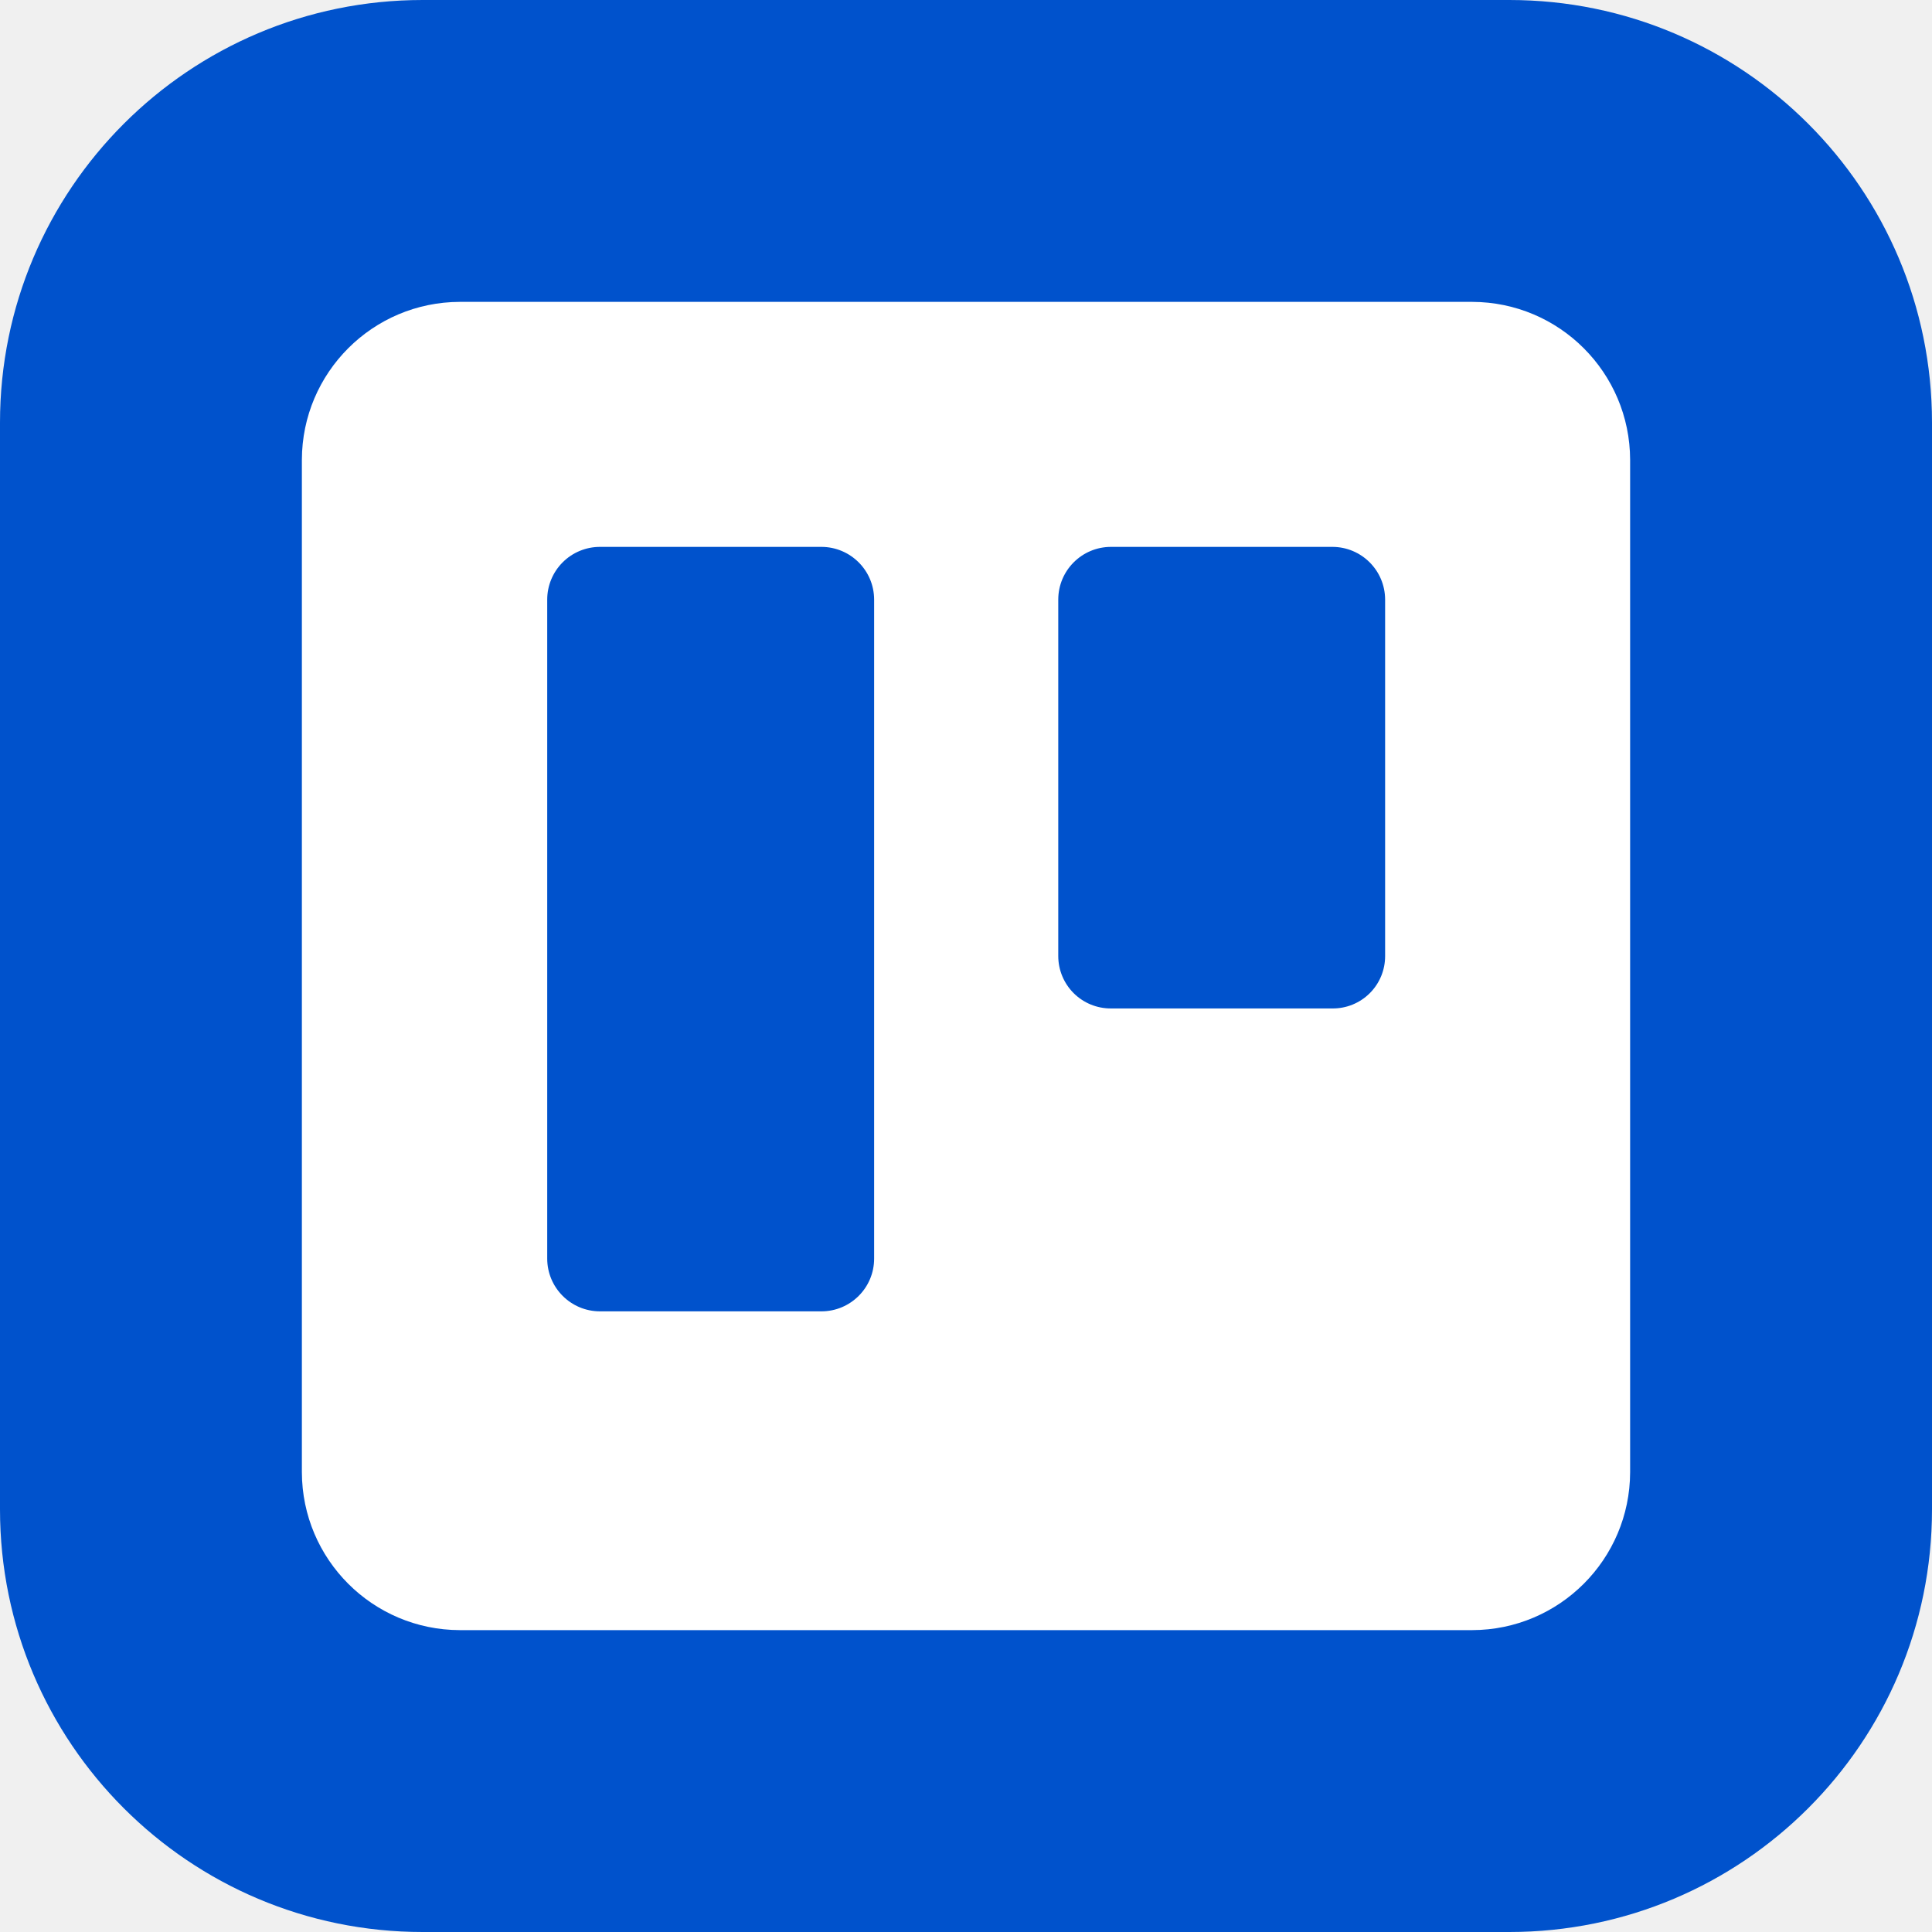
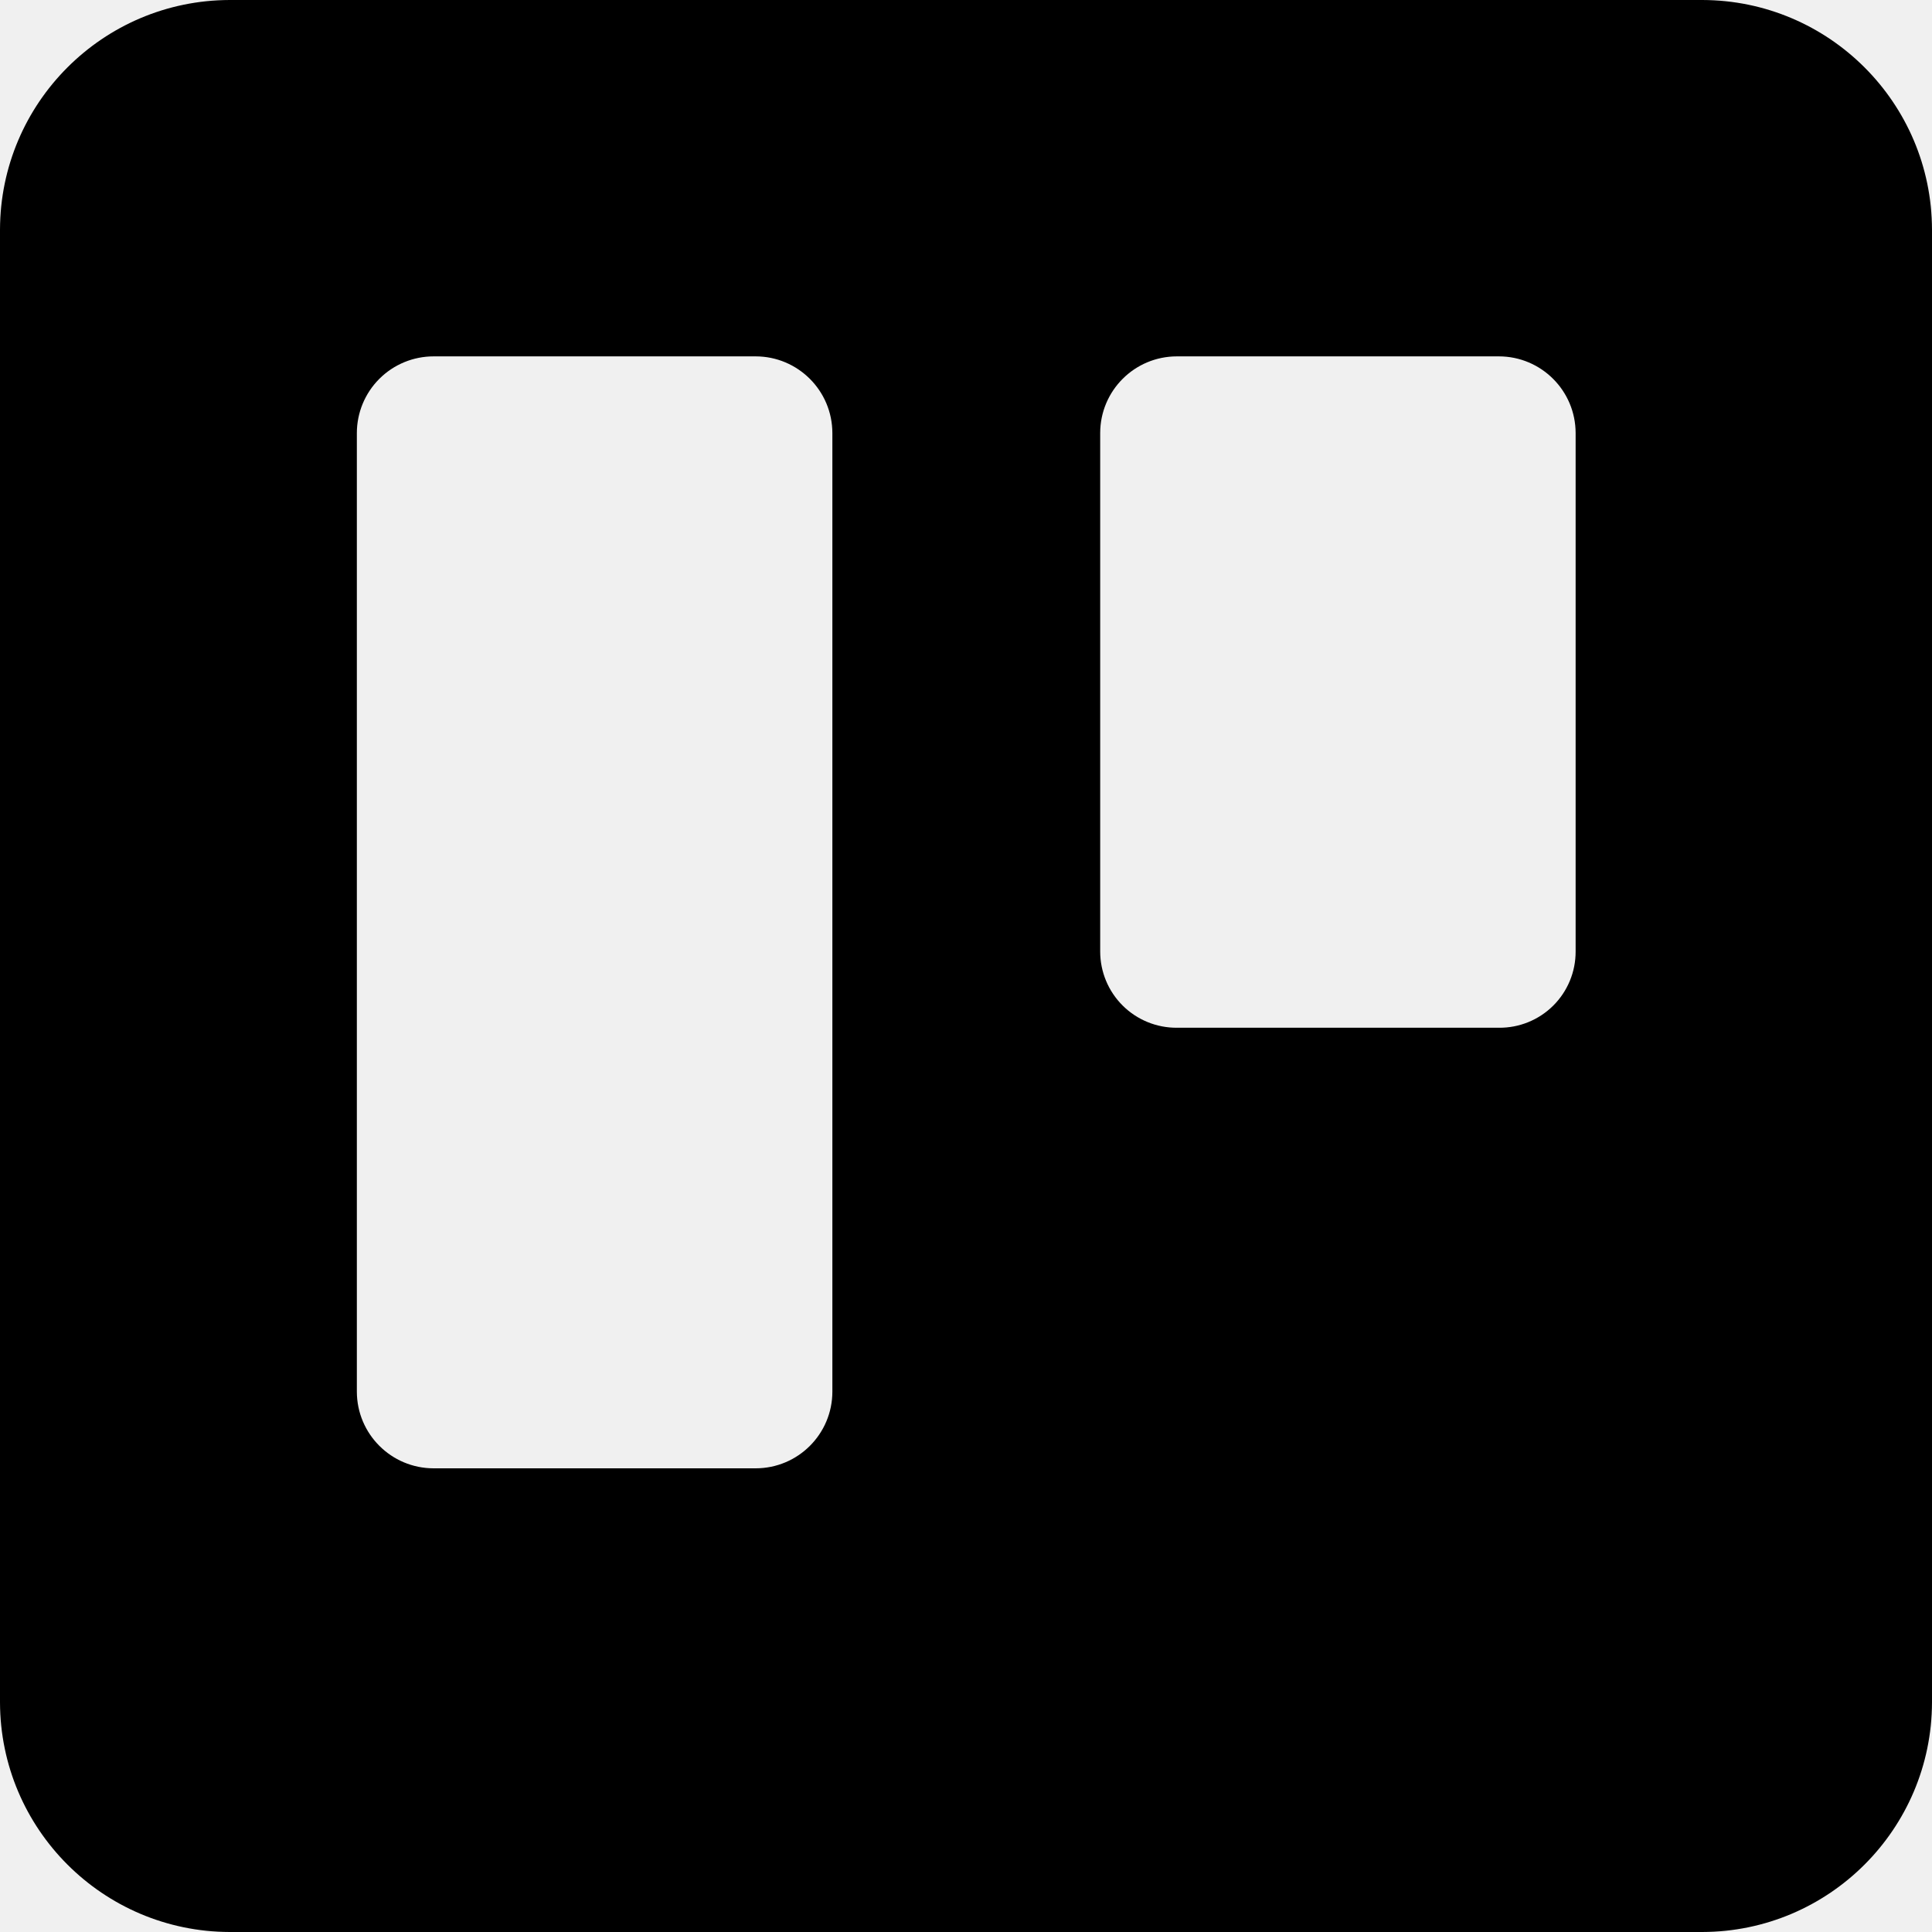
- <svg xmlns="http://www.w3.org/2000/svg" viewBox="0 0 64 64" width="64" height="64">
-   <rect width="64" height="64" rx="14" fill="#0052CC" />
-   <g transform="translate(10, 10) scale(1.833333)">
-     <path fill="#FFFFFF" d="M21.147 0H2.853A2.86 2.86 0 000 2.853v18.294A2.86 2.86 0 002.853 24h18.294A2.86 2.86 0 0024 21.147V2.853A2.86 2.86 0 0021.147 0zM10.34 17.287a.953.953 0 01-.953.953h-4a.954.954 0 01-.954-.953V5.38a.953.953 0 01.954-.953h4a.954.954 0 01.953.953zm9.233-5.467a.944.944 0 01-.953.947h-4a.947.947 0 01-.953-.947V5.38a.953.953 0 01.953-.953h4a.954.954 0 01.953.953z" />
-   </g>
+ <svg xmlns="http://www.w3.org/2000/svg" role="img" viewBox="0 0 24 24">
+   <path d="M21.147 0H2.853A2.86 2.86 0 000 2.853v18.294A2.86 2.86 0 002.853 24h18.294A2.86 2.86 0 0024 21.147V2.853A2.86 2.86 0 0021.147 0zM10.34 17.287a.953.953 0 01-.953.953h-4a.954.954 0 01-.954-.953V5.38a.953.953 0 01.954-.953h4a.954.954 0 01.953.953zm9.233-5.467a.944.944 0 01-.953.947h-4a.947.947 0 01-.953-.947V5.38a.953.953 0 01.953-.953h4a.954.954 0 01.953.953z" />
</svg>
